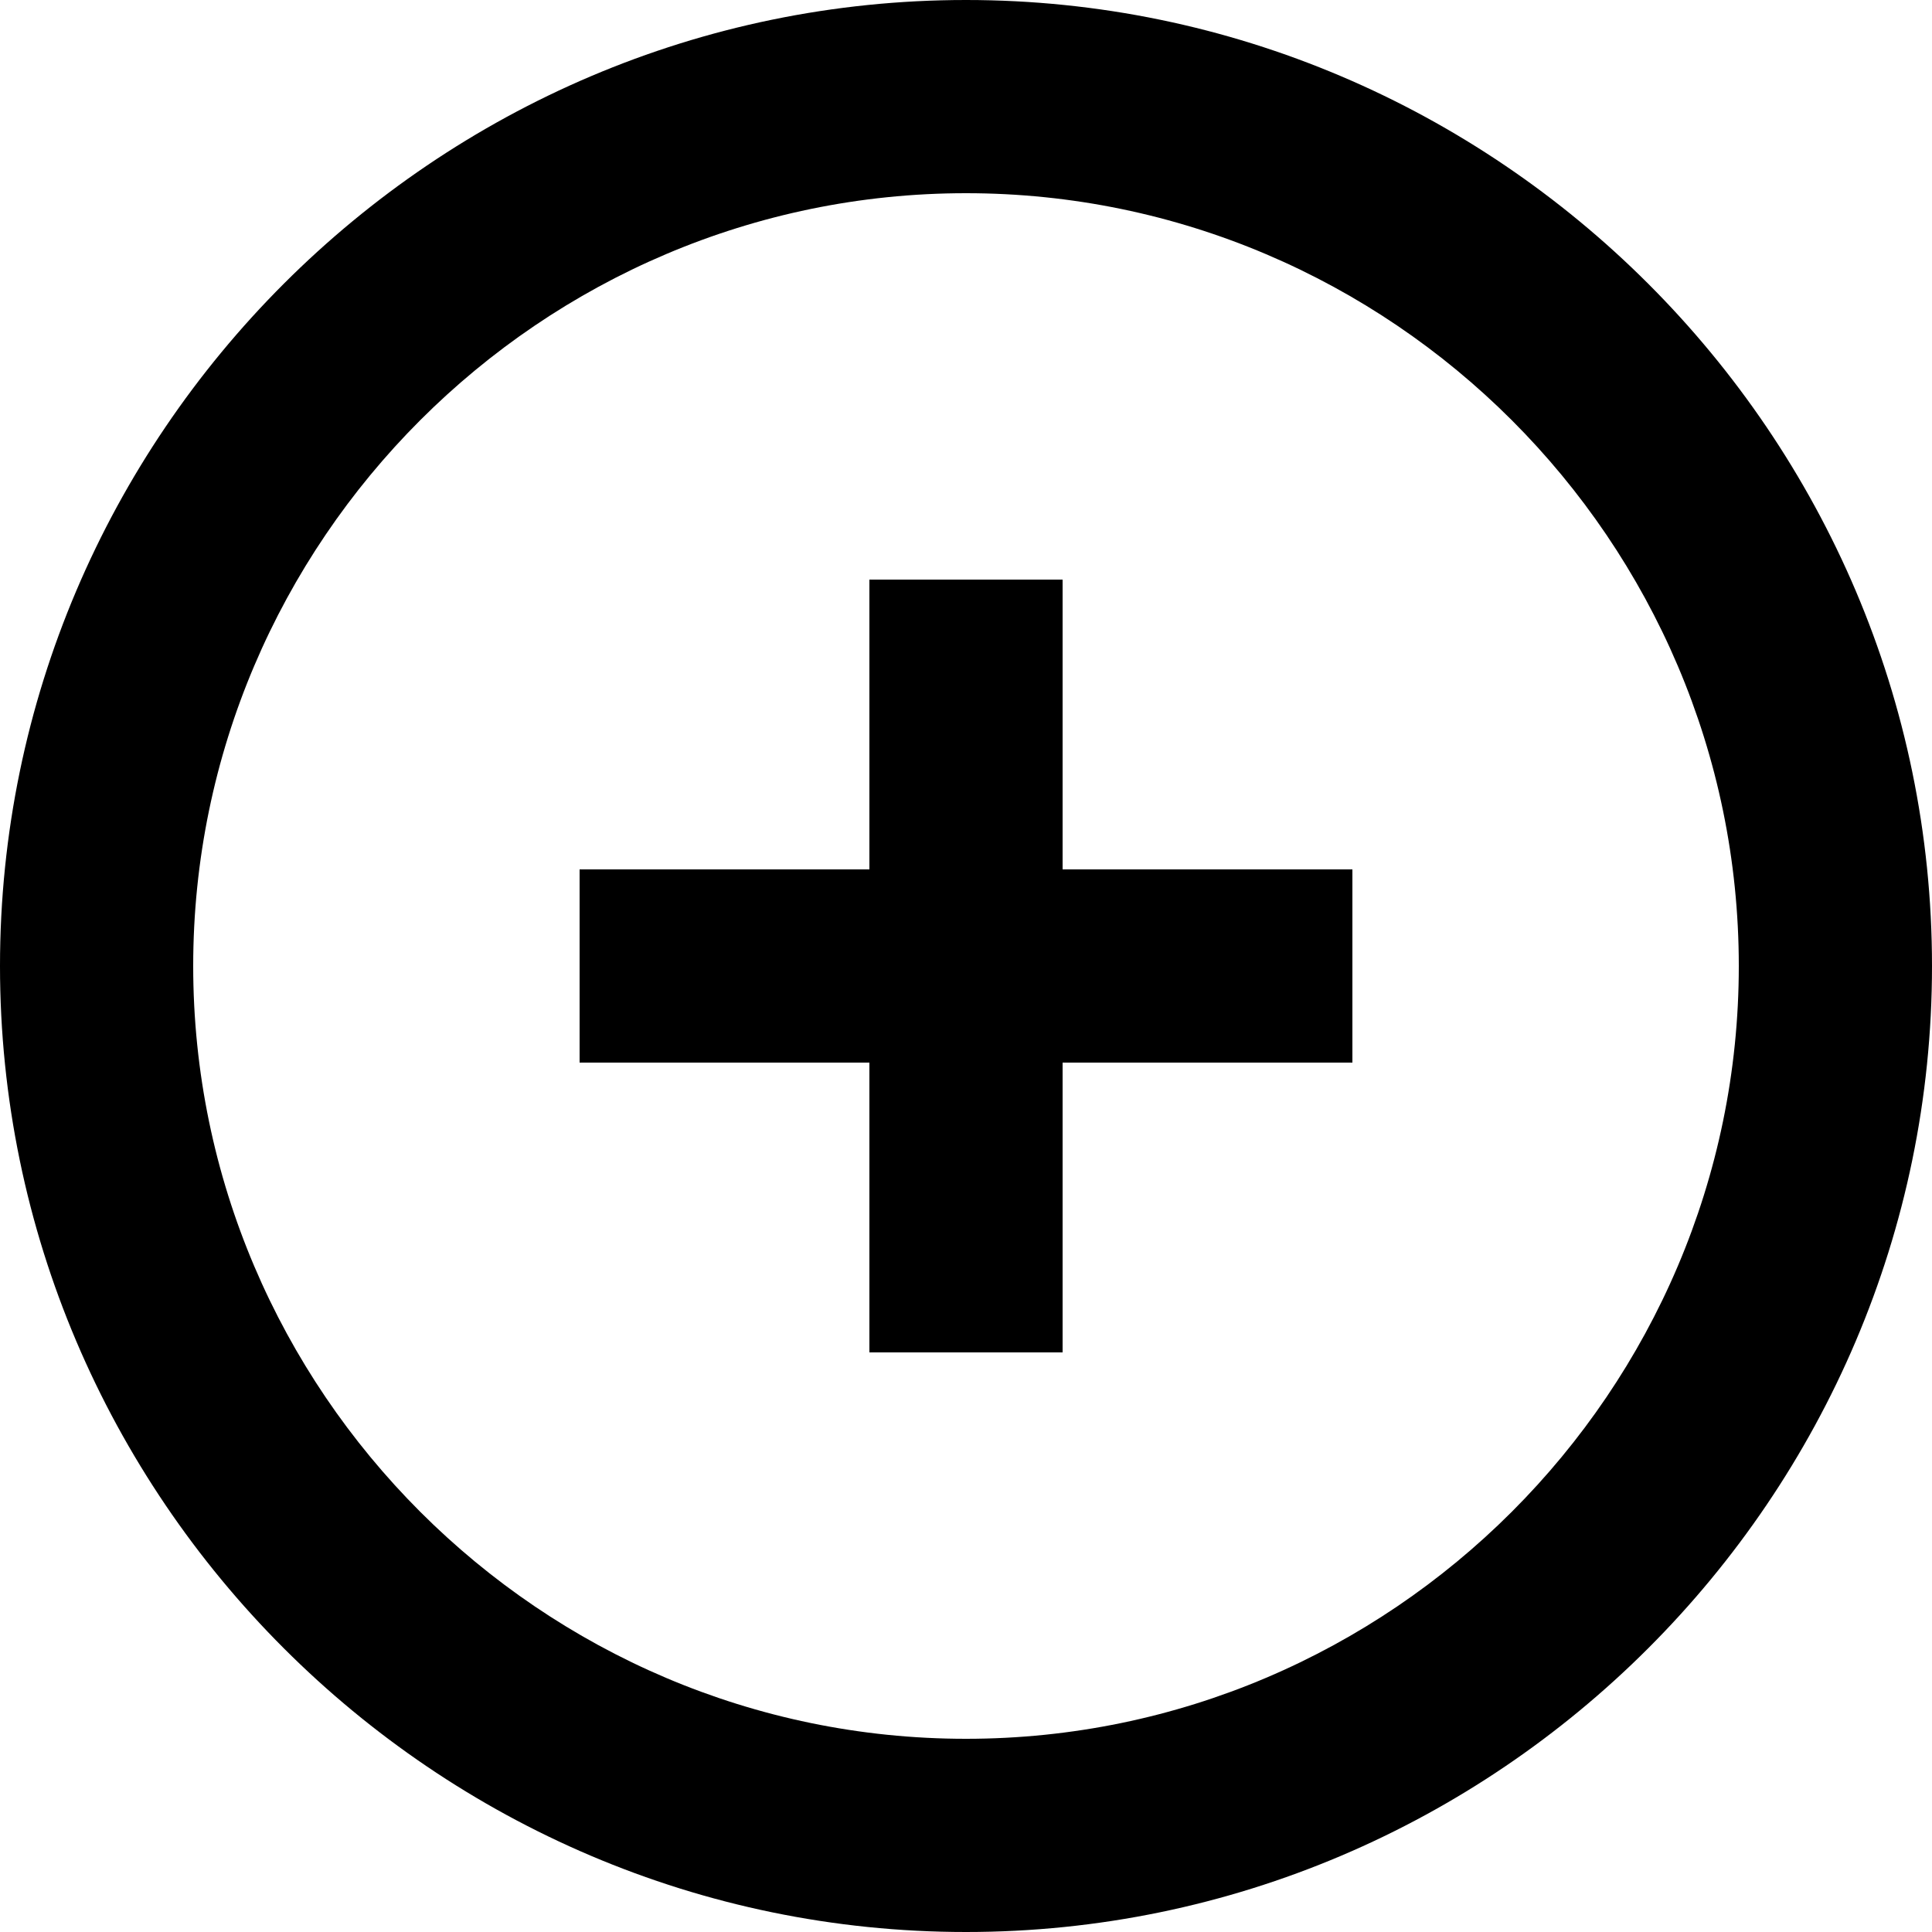
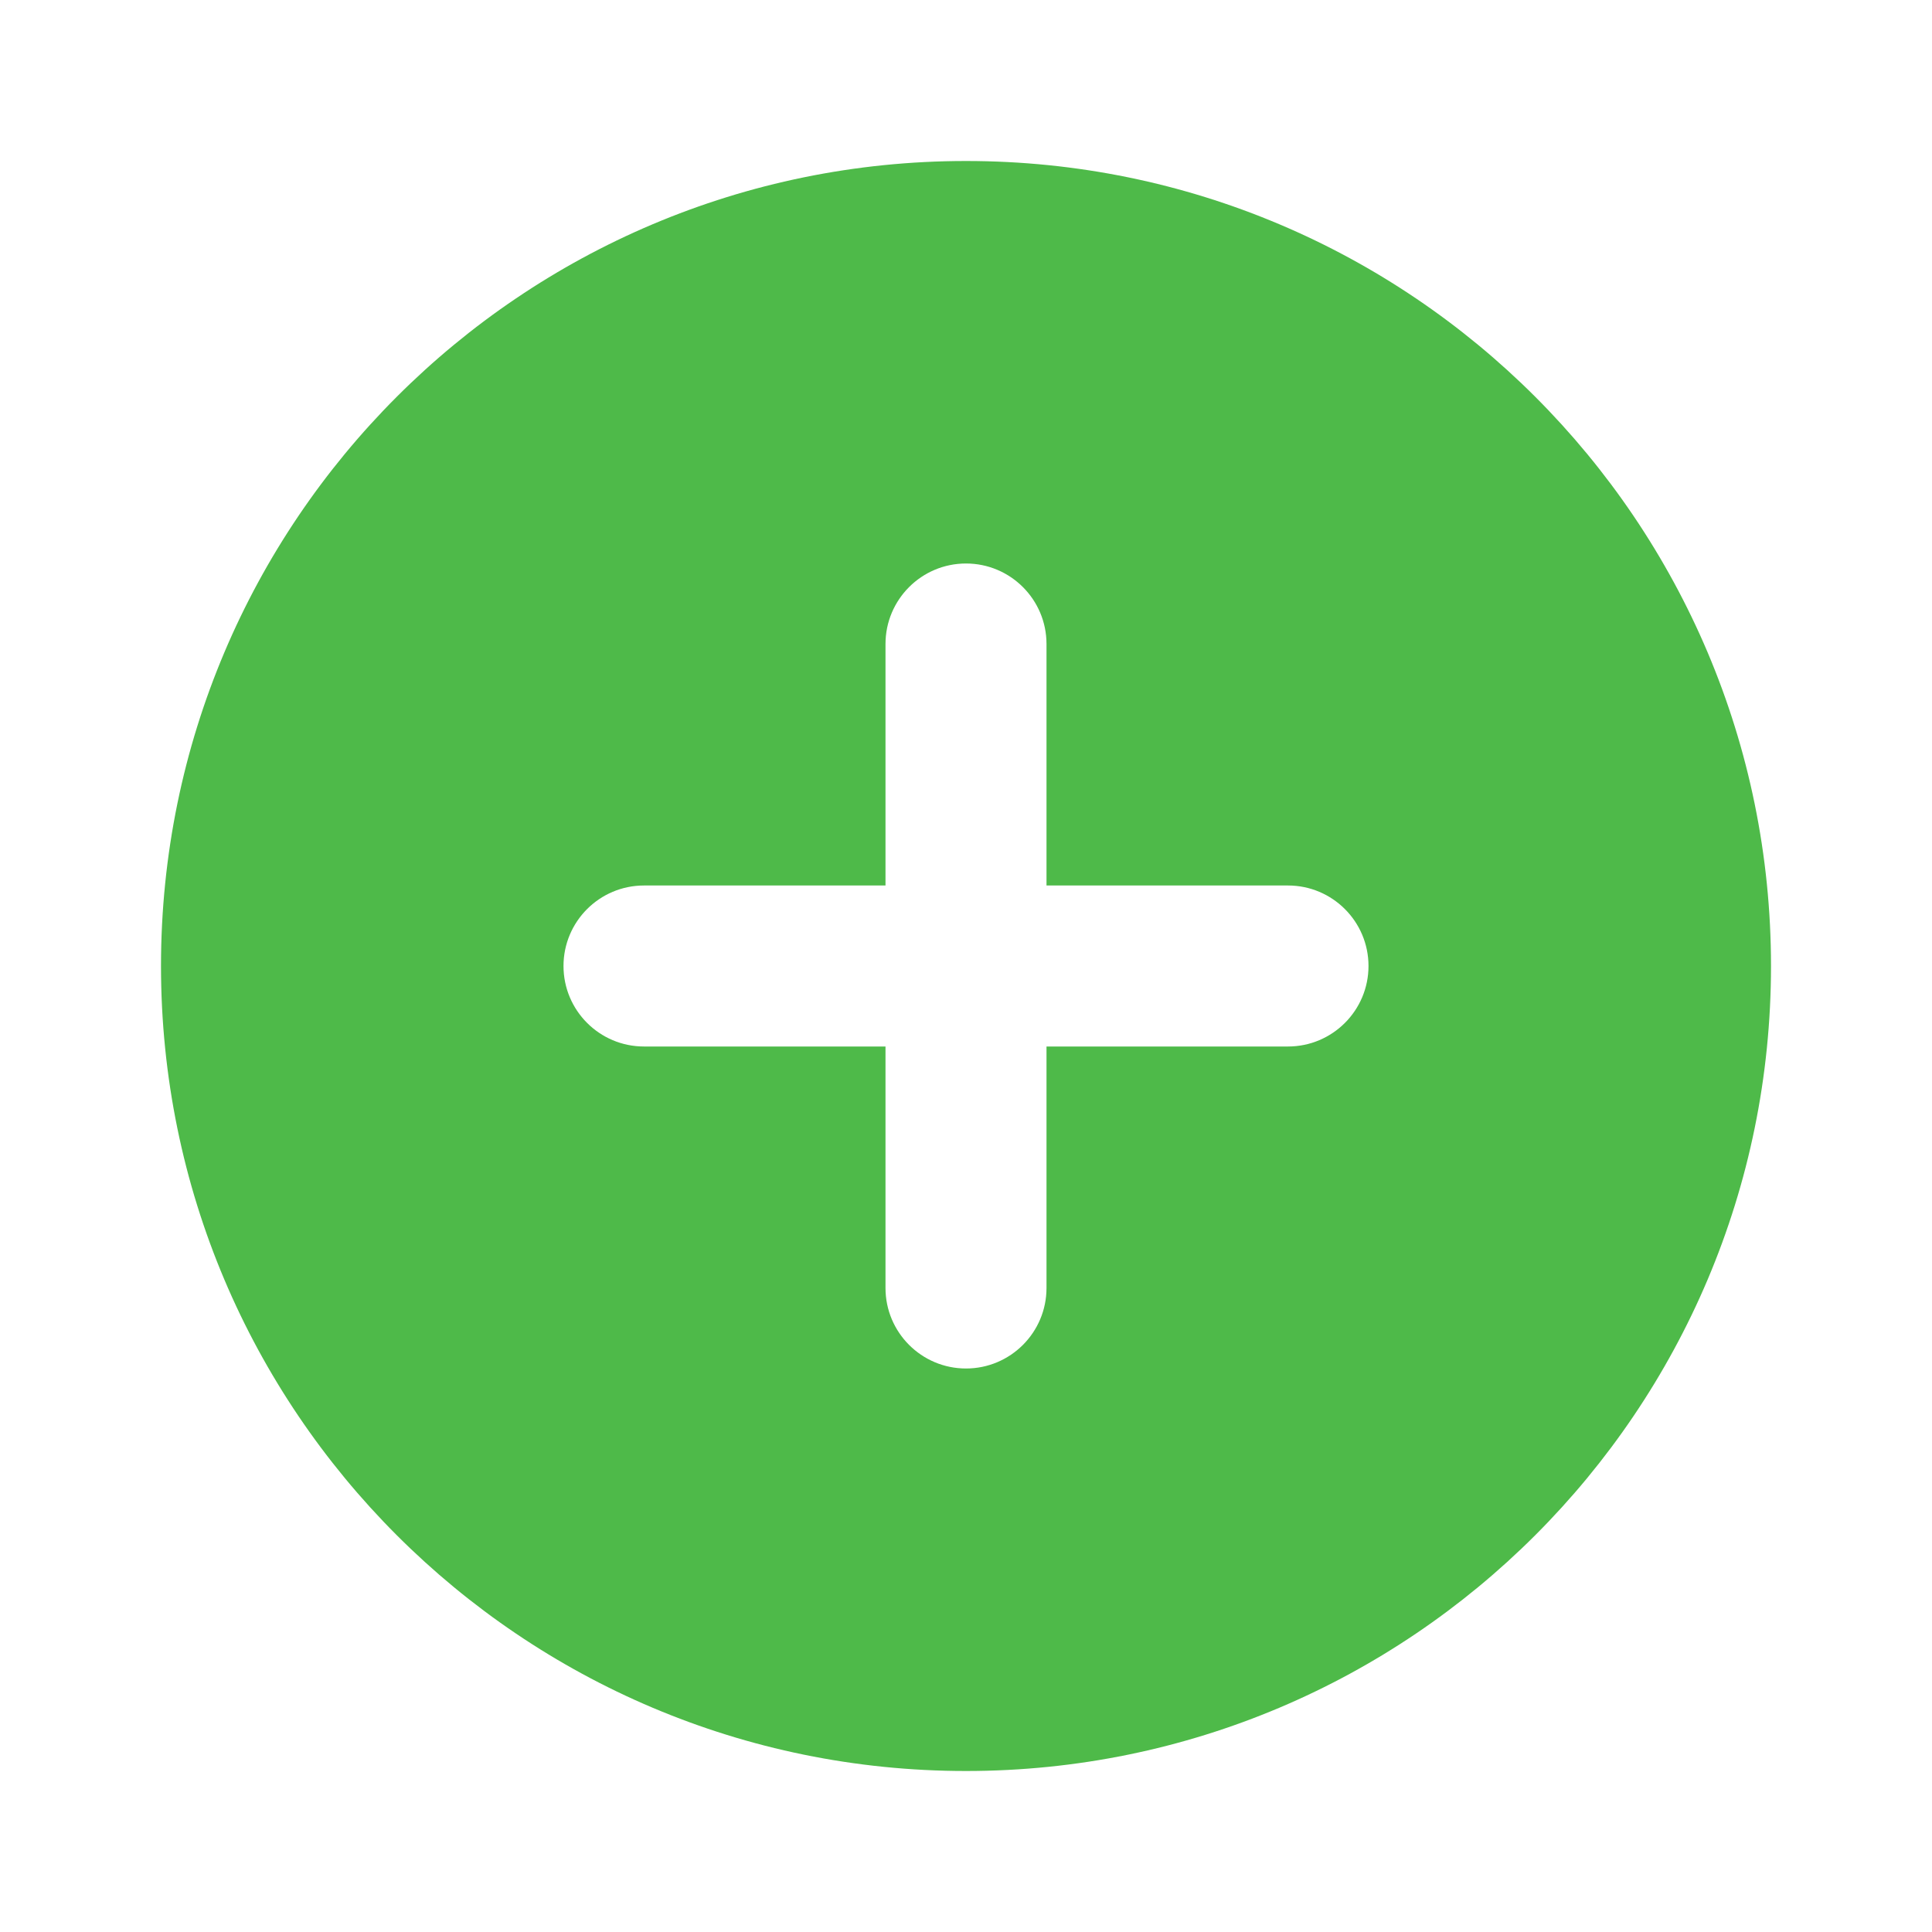
- <svg xmlns="http://www.w3.org/2000/svg" version="1.1" id="Capa_1" x="0px" y="0px" width="510px" height="510px" viewBox="0 0 510 510" style="enable-background:new 0 0 510 510;" xml:space="preserve">
-   <g>
-     <g id="unknown-3">
-       <path d="M280.5,153h-51v76.5H153v51h76.5V357h51v-76.5H357v-51h-76.5V153z M255,0C114.75,0,0,114.75,0,255s114.75,255,255,255    s255-114.75,255-255S395.25,0,255,0z M255,459c-112.2,0-204-91.8-204-204S142.8,51,255,51s204,91.8,204,204S367.2,459,255,459z" />
+ <svg xmlns="http://www.w3.org/2000/svg" version="1.1" viewBox="0 0 192 192" width="96px" height="96px">
+   <g fill="none" fill-rule="nonzero" stroke="none" stroke-width="1" stroke-linecap="butt" stroke-linejoin="miter" stroke-miterlimit="10" stroke-dasharray="" stroke-dashoffset="0" font-family="none" font-weight="none" font-size="none" text-anchor="none" style="mix-blend-mode: normal">
+     <path d="M0,192v-192h192v192z" fill="none" />
+     <g fill="#4eba49">
+       <path d="M96,16c-44.184,0 -80,35.816 -80,80c0,44.184 35.816,80 80,80c44.184,0 80,-35.816 80,-80c0,-44.184 -35.816,-80 -80,-80zM128,104h-24v24c0,4.416 -3.584,8 -8,8v0c-4.416,0 -8,-3.584 -8,-8v-24h-24c-4.416,0 -8,-3.584 -8,-8v0c0,-4.416 3.584,-8 8,-8h24v-24c0,-4.416 3.584,-8 8,-8v0c4.416,0 8,3.584 8,8v24h24c4.416,0 8,3.584 8,8v0c0,4.416 -3.584,8 -8,8z" />
    </g>
  </g>
-   <g>
- </g>
-   <g>
- </g>
-   <g>
- </g>
-   <g>
- </g>
-   <g>
- </g>
-   <g>
- </g>
-   <g>
- </g>
-   <g>
- </g>
-   <g>
- </g>
-   <g>
- </g>
-   <g>
- </g>
-   <g>
- </g>
-   <g>
- </g>
-   <g>
- </g>
-   <g>
- </g>
</svg>
